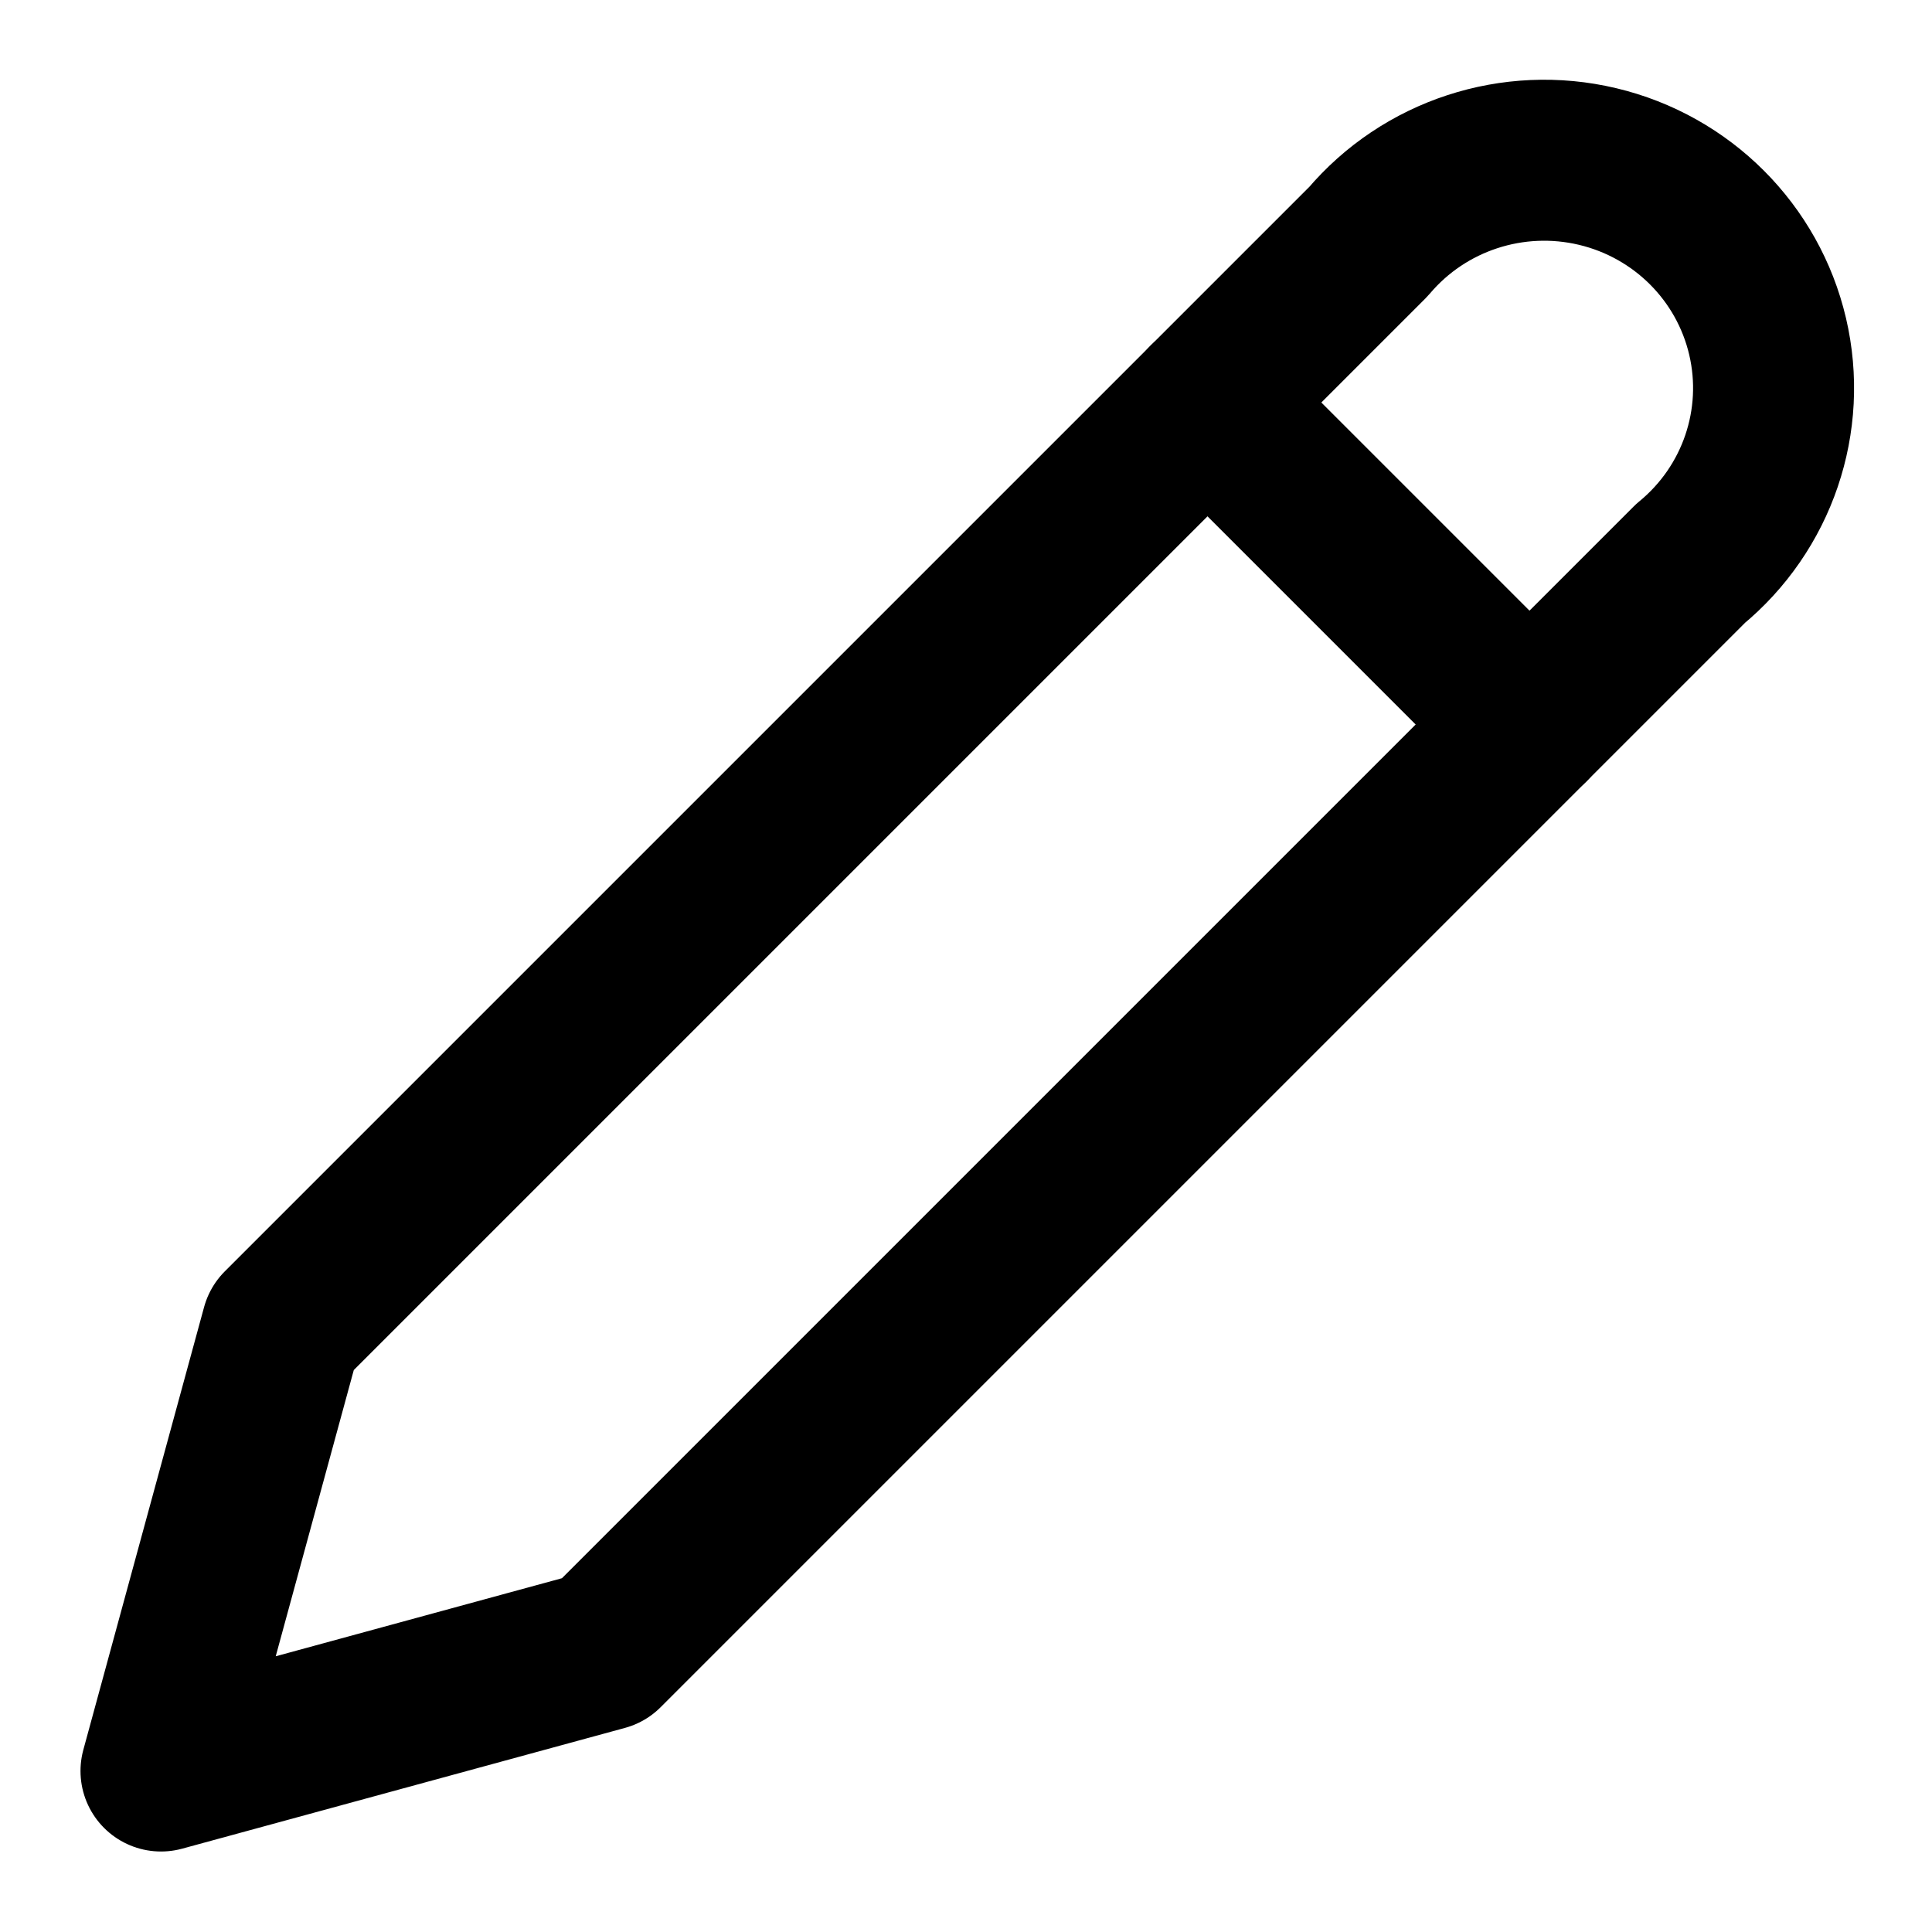
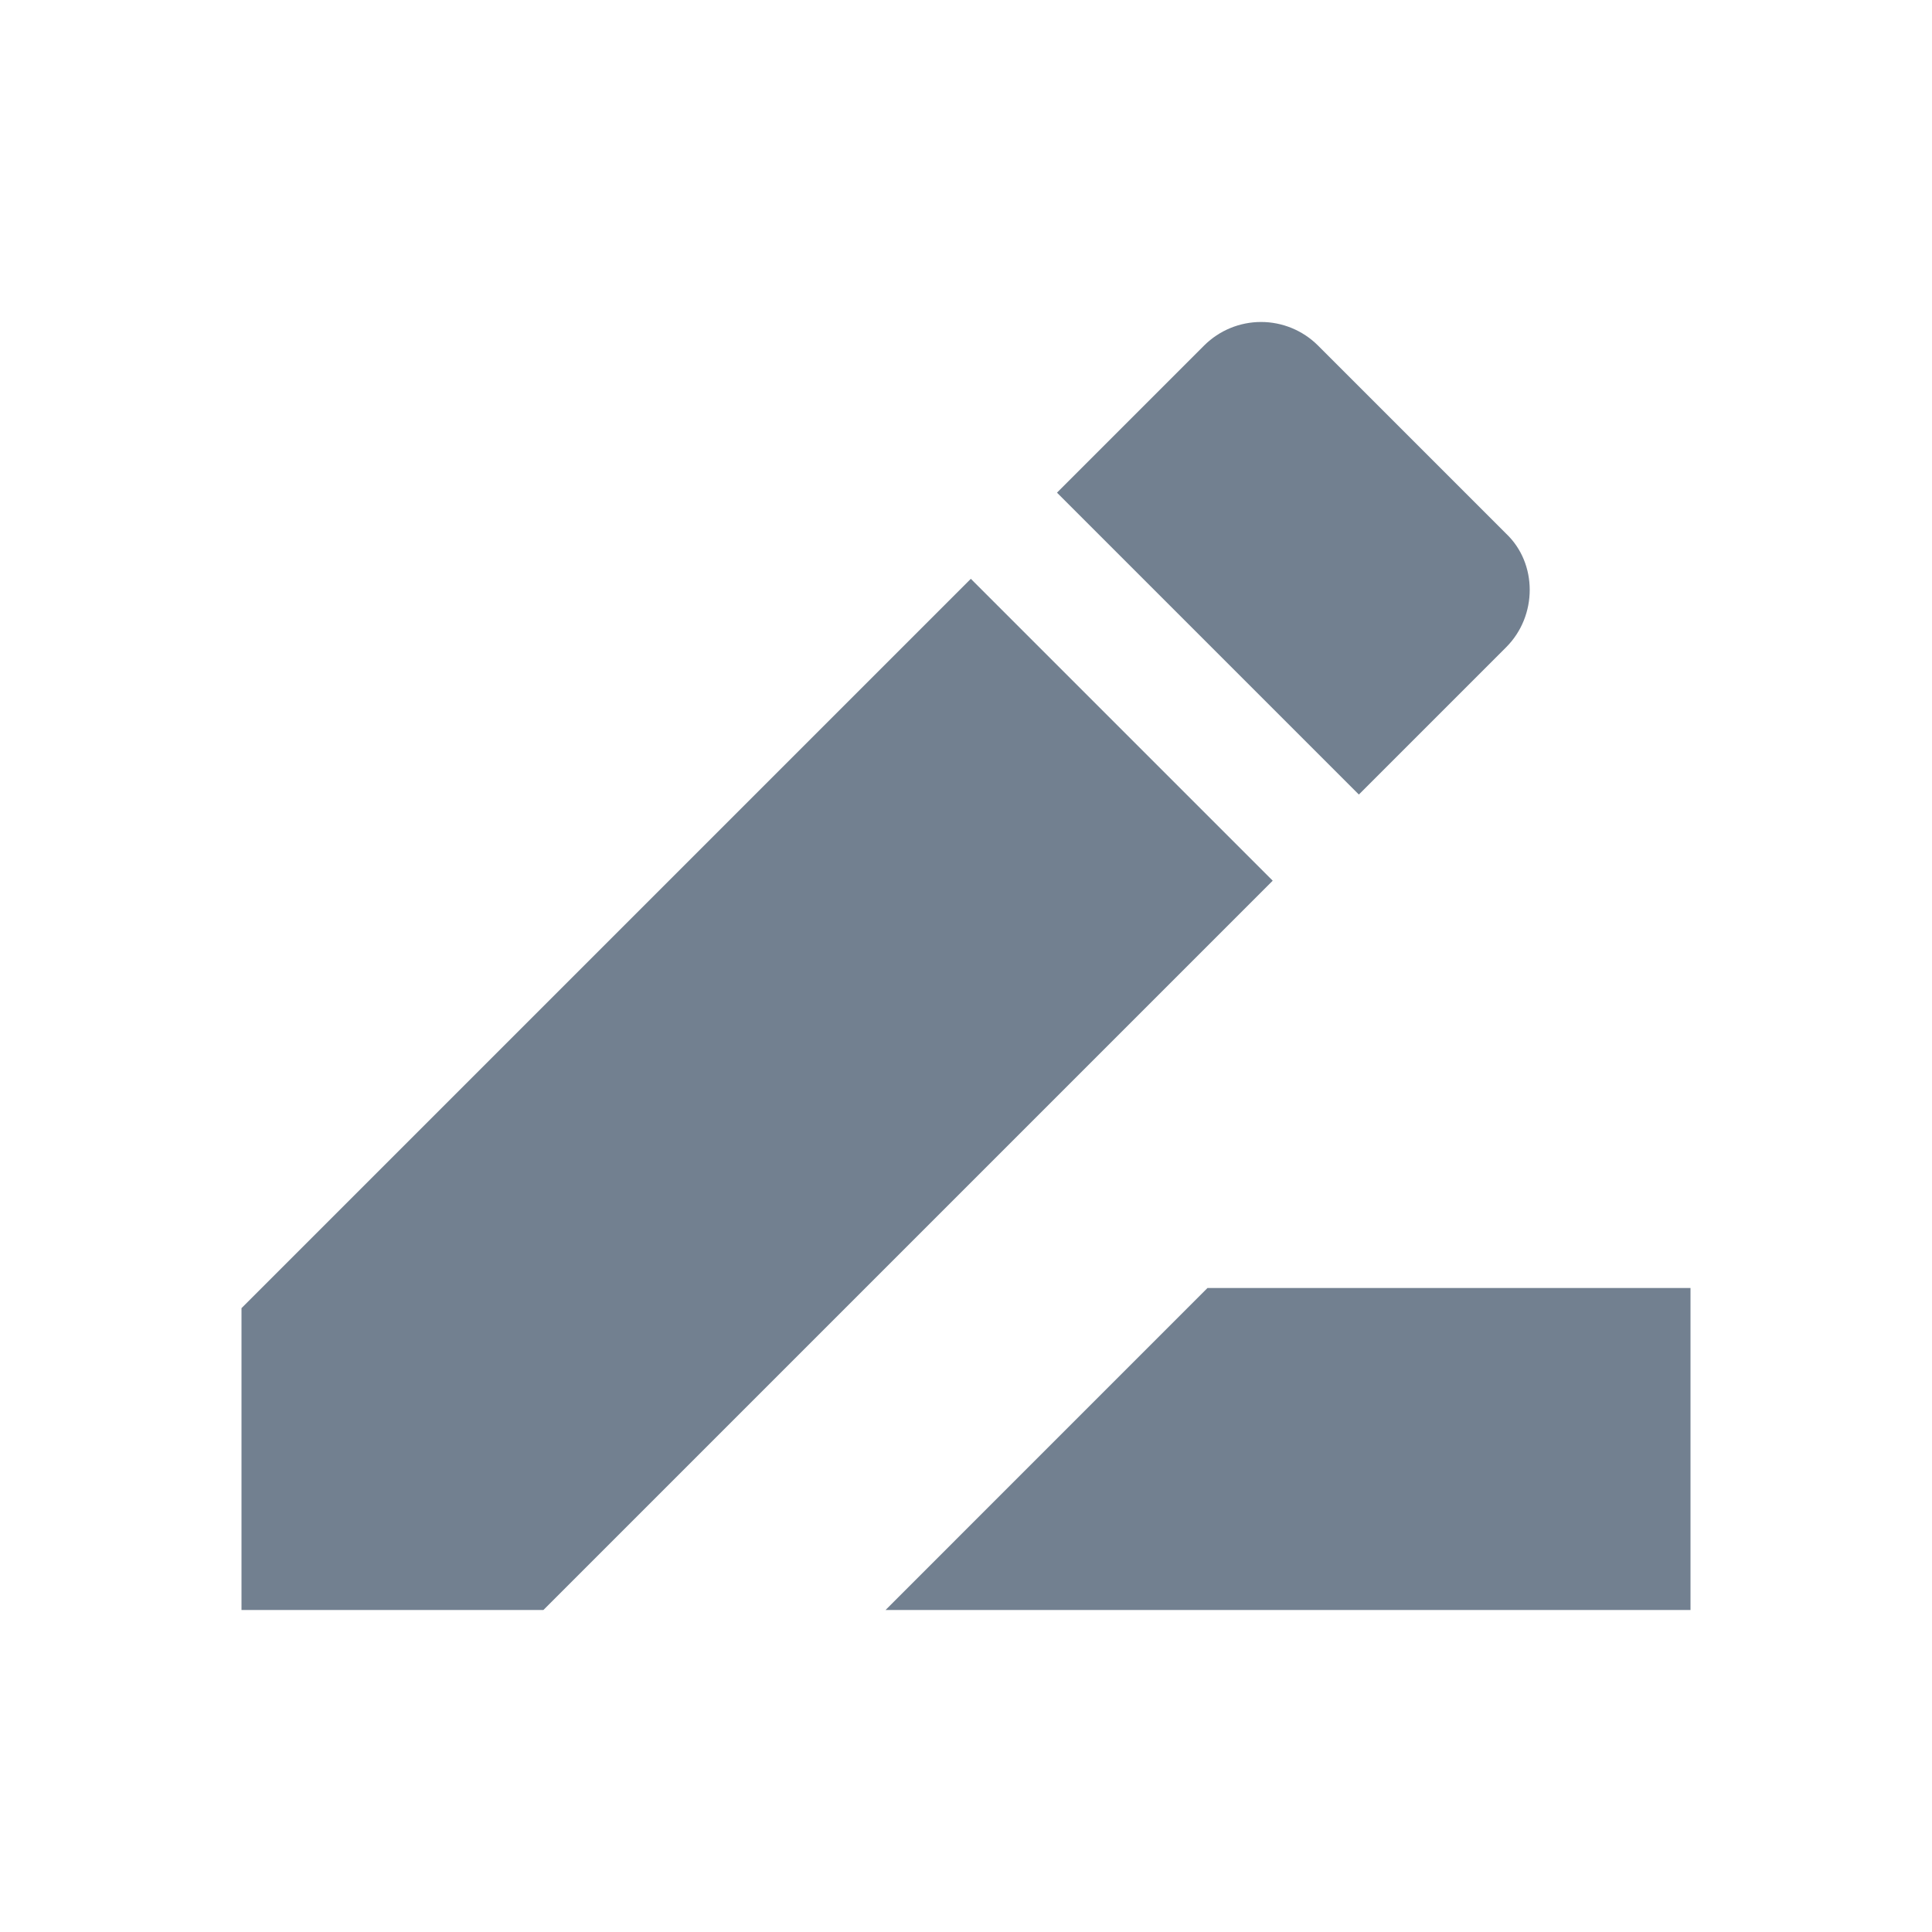
- <svg xmlns="http://www.w3.org/2000/svg" width="24" height="24" viewBox="0 0 24 24" fill="none" stroke="currentColor" stroke-width="2" stroke-linecap="round" stroke-linejoin="round">
-   <path d="M17 3a2.85 2.83 0 1 1 4 4L7.5 20.5 2 22l1.5-5.5Z" />
-   <path d="m15 5 4 4" />
+ <svg xmlns="http://www.w3.org/2000/svg" width="32" height="32" viewBox="0 0 32 32" fill="none">
+   <path d="M20 21.333L14.667 26.667H28V21.333H20ZM16.08 9.587L4 21.667V26.667H9L21.08 14.587L16.08 9.587ZM24.947 10.72C25.467 10.2 25.467 9.333 24.947 8.84L21.827 5.72C21.577 5.472 21.239 5.333 20.887 5.333C20.535 5.333 20.197 5.472 19.947 5.72L17.507 8.16L22.507 13.16L24.947 10.72Z" fill="#728090" />
</svg>
